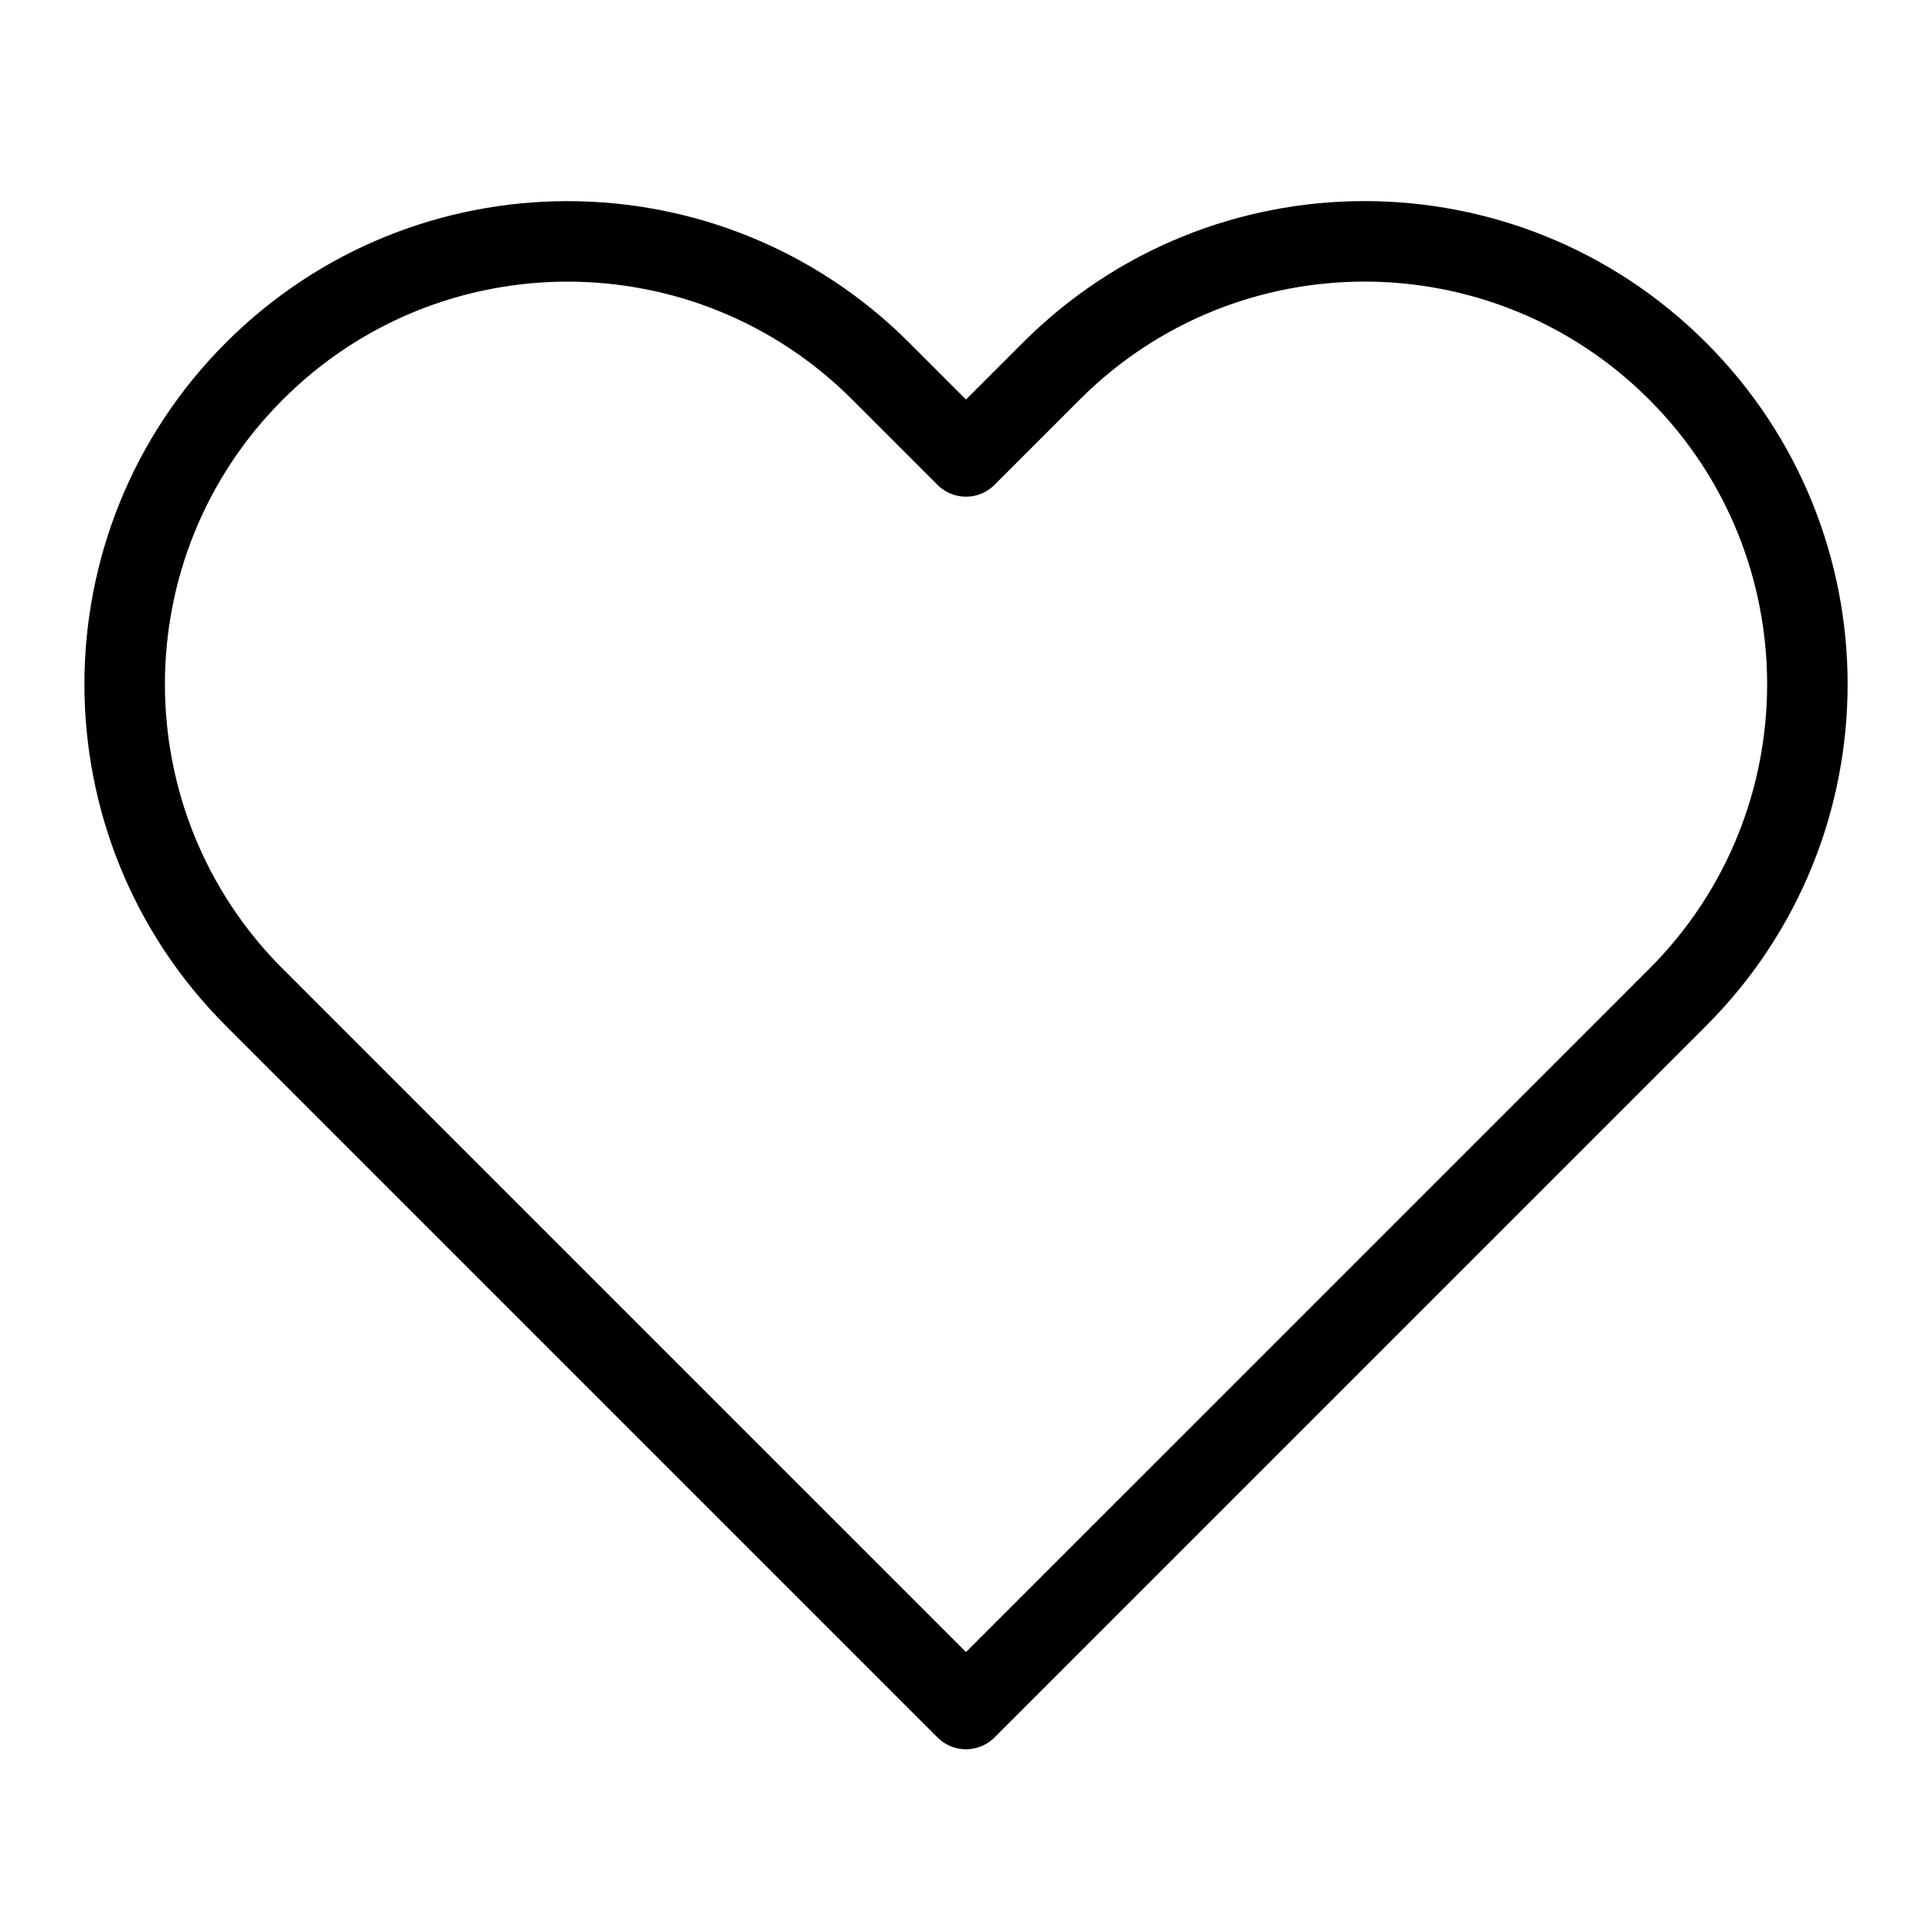
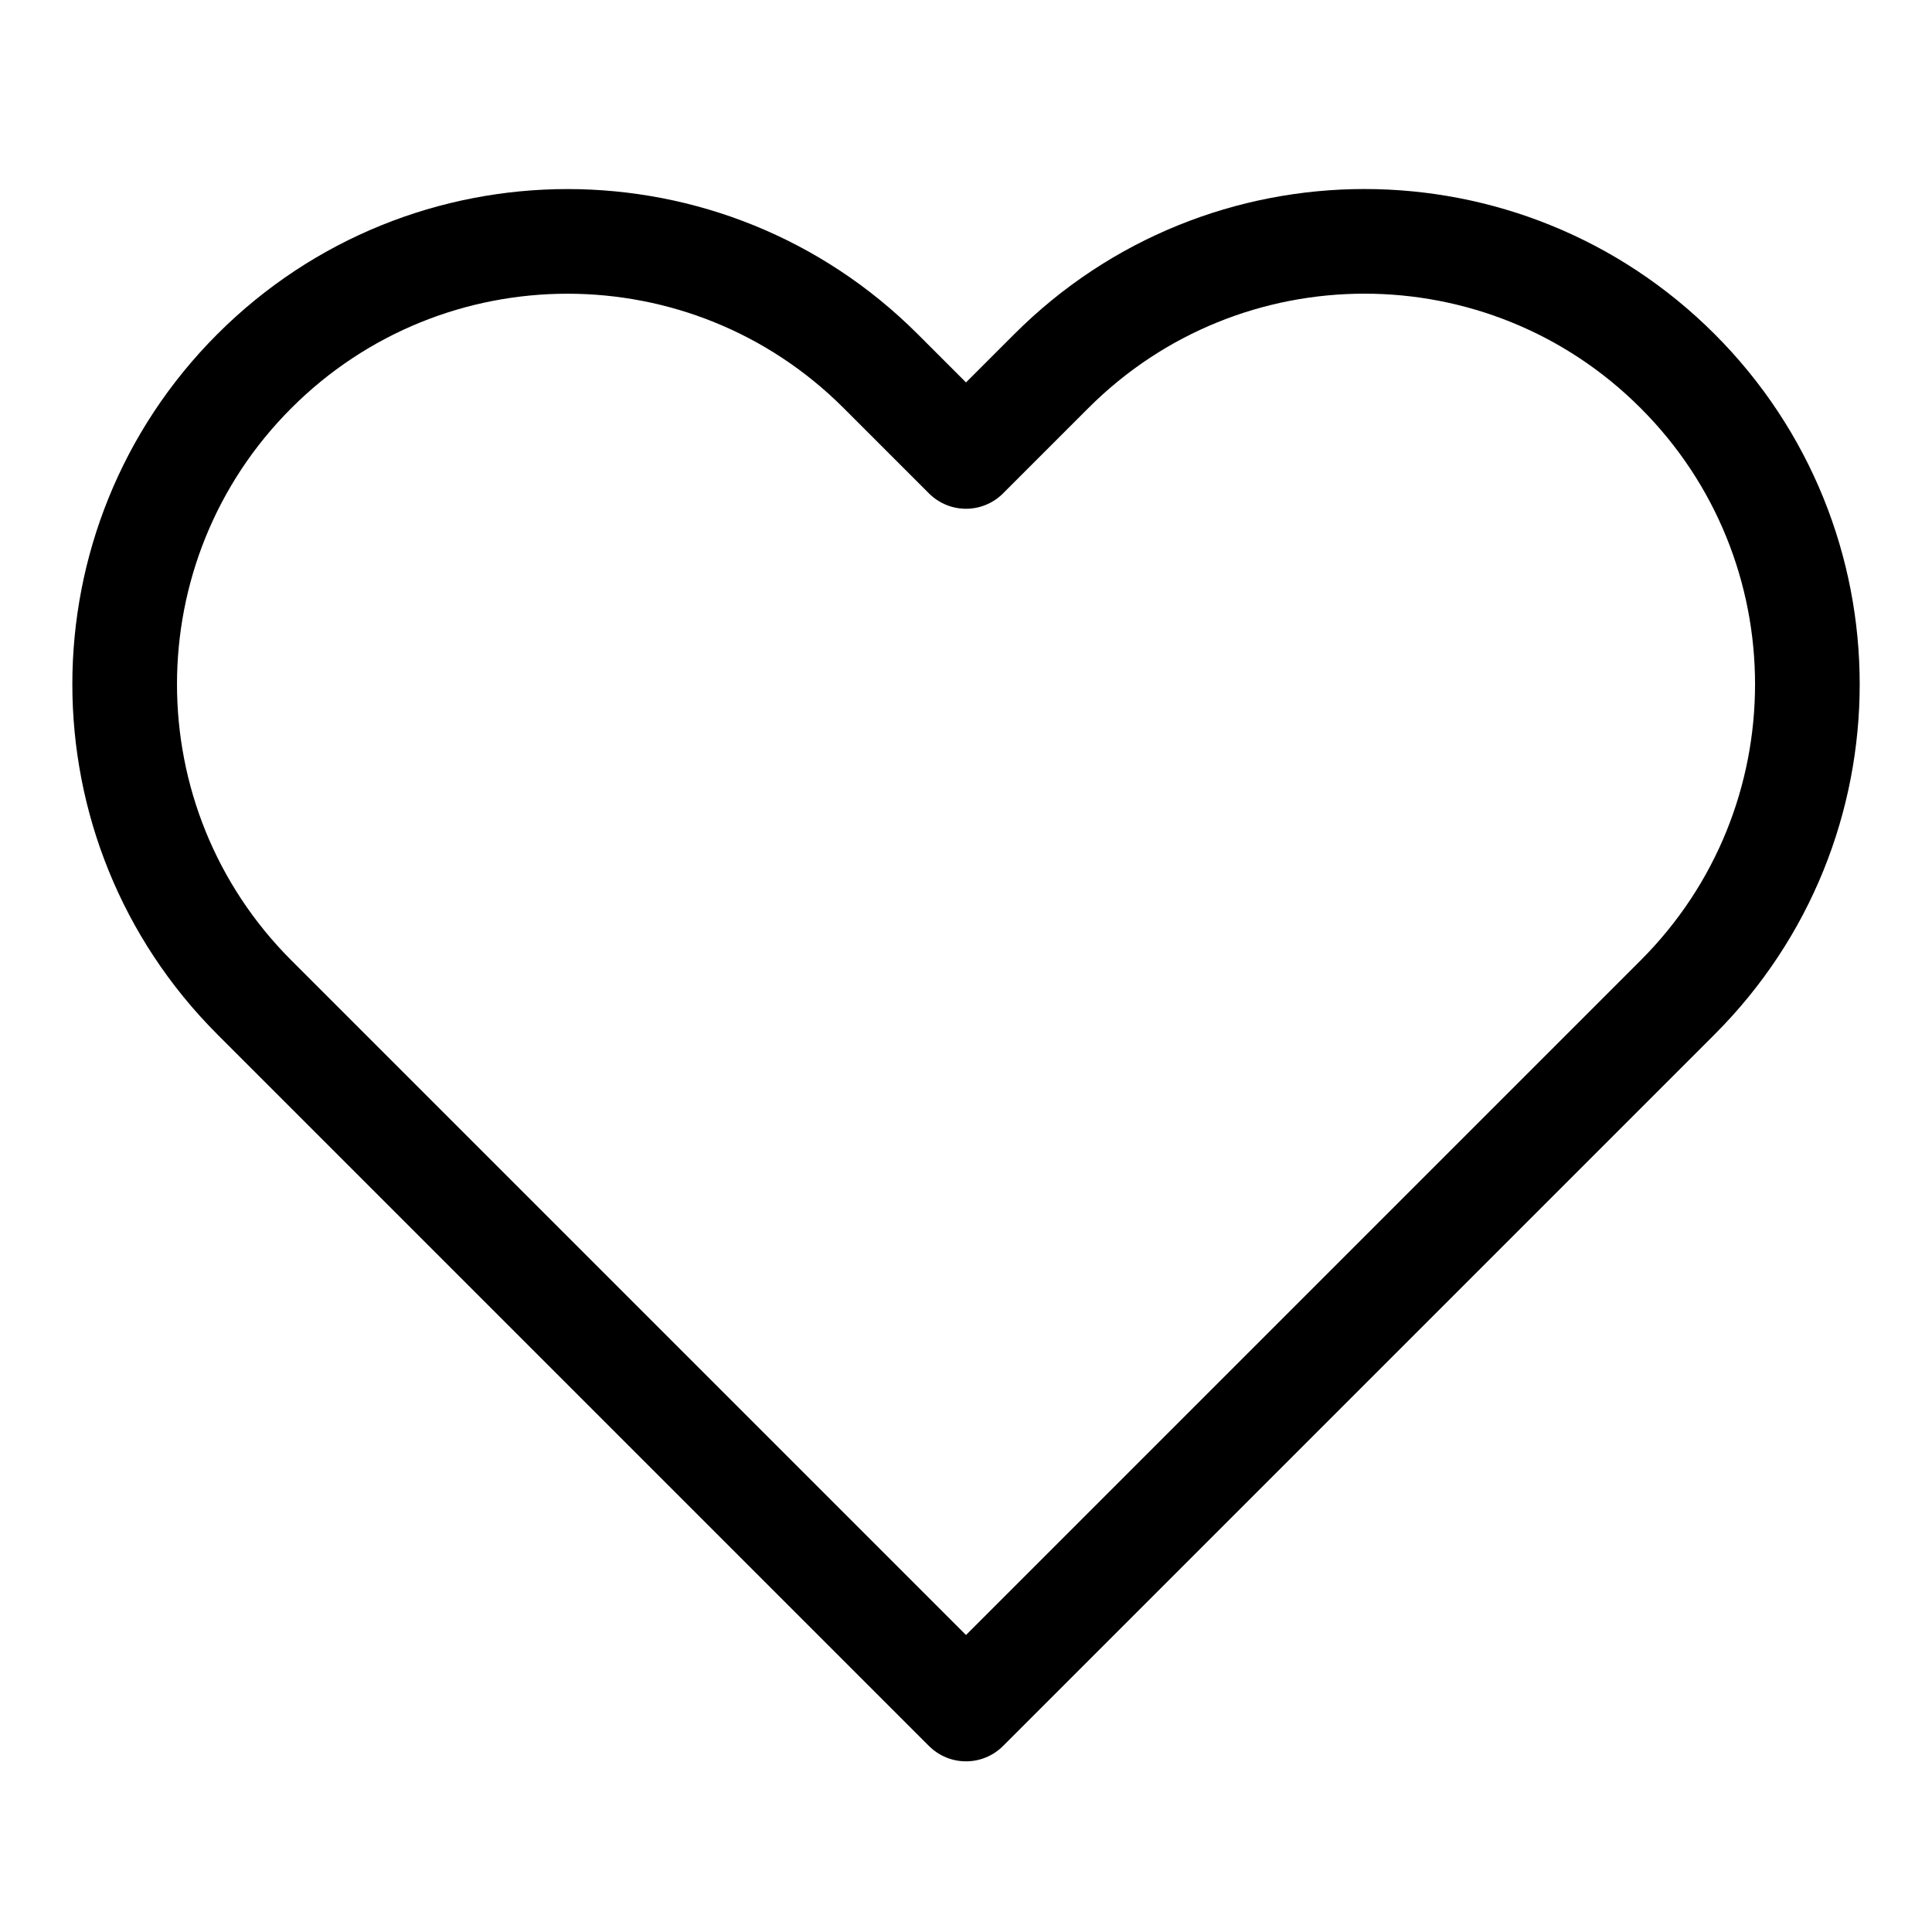
- <svg xmlns="http://www.w3.org/2000/svg" class="icon icon-heart" viewBox="0 0 24 24" fill="none" stroke="currentColor" stroke-width="1" stroke-linecap="round" stroke-linejoin="round" aria-hidden="true">
+ <svg xmlns="http://www.w3.org/2000/svg" class="icon icon-heart" viewBox="0 0 24 24" fill="none" stroke="currentColor" stroke-width="1.3" stroke-linecap="round" stroke-linejoin="round" aria-hidden="true">
  <path d="M20.84 4.61a5.5 5.5 0 0 0-7.78 0L12 5.67l-1.06-1.06a5.5 5.5 0 0 0-7.78 7.78l1.06 1.06L12 21.23l7.78-7.78 1.06-1.06a5.5 5.5 0 0 0 0-7.78z" />
</svg>
